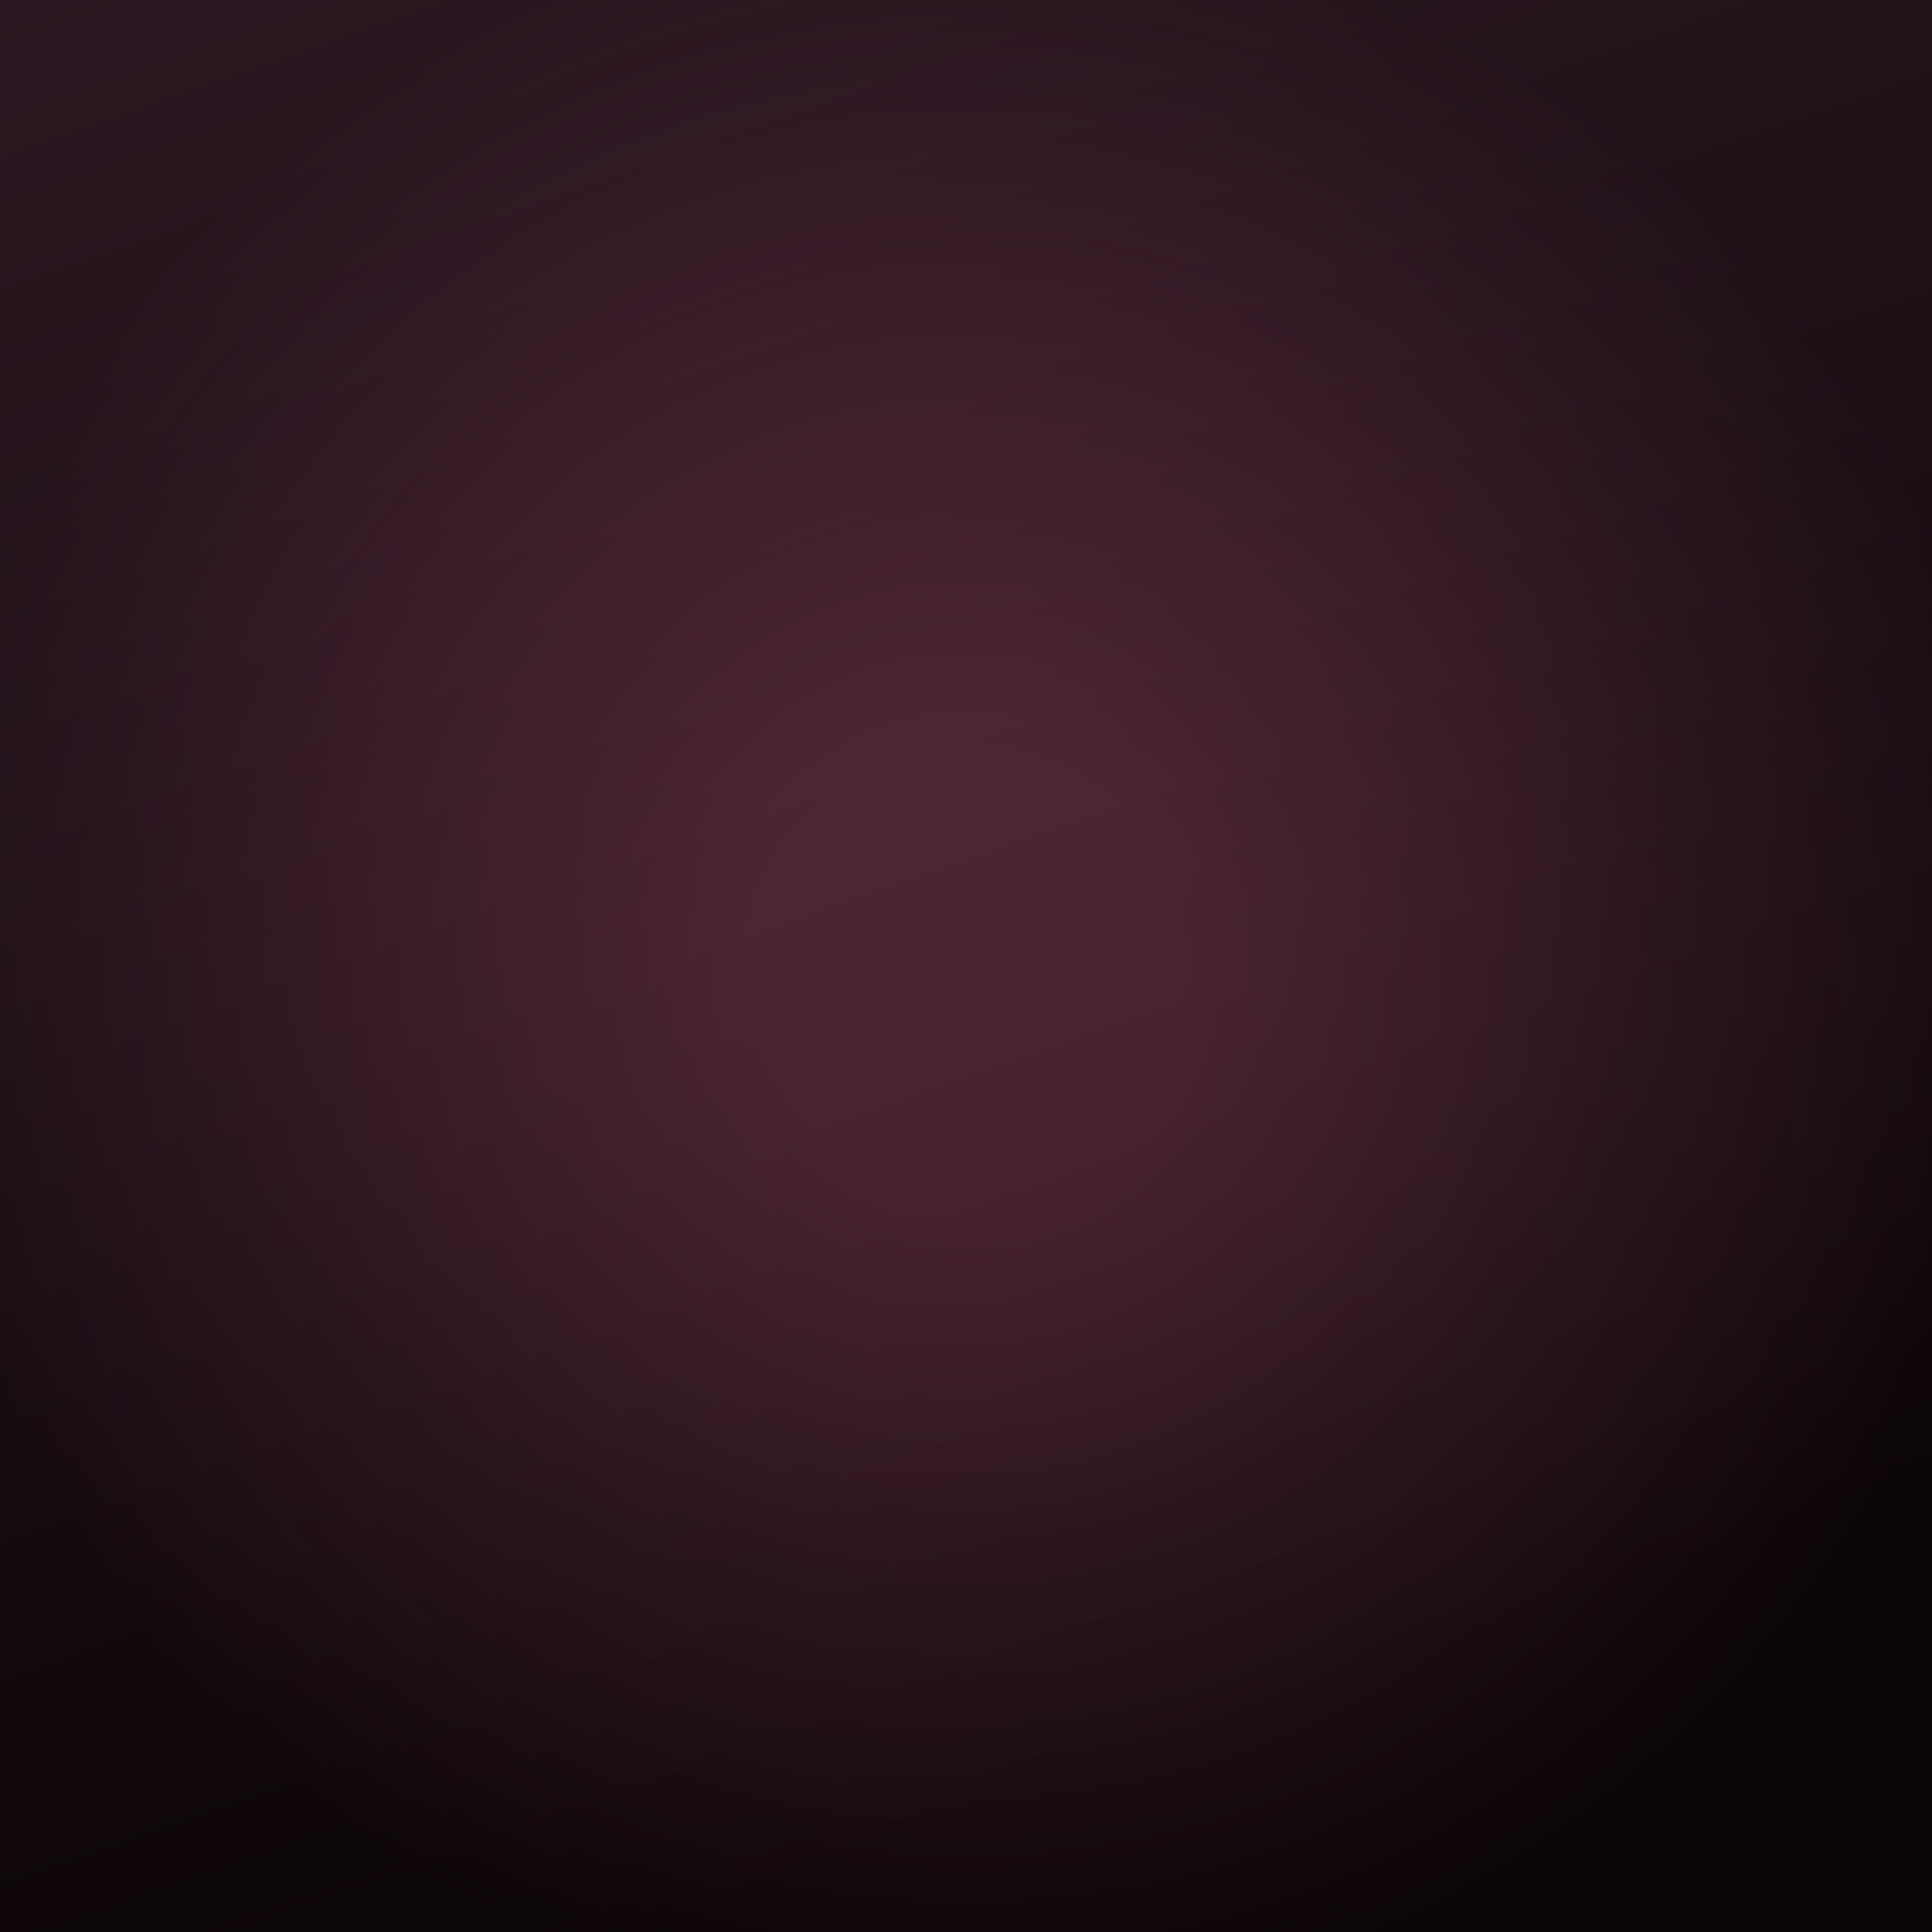
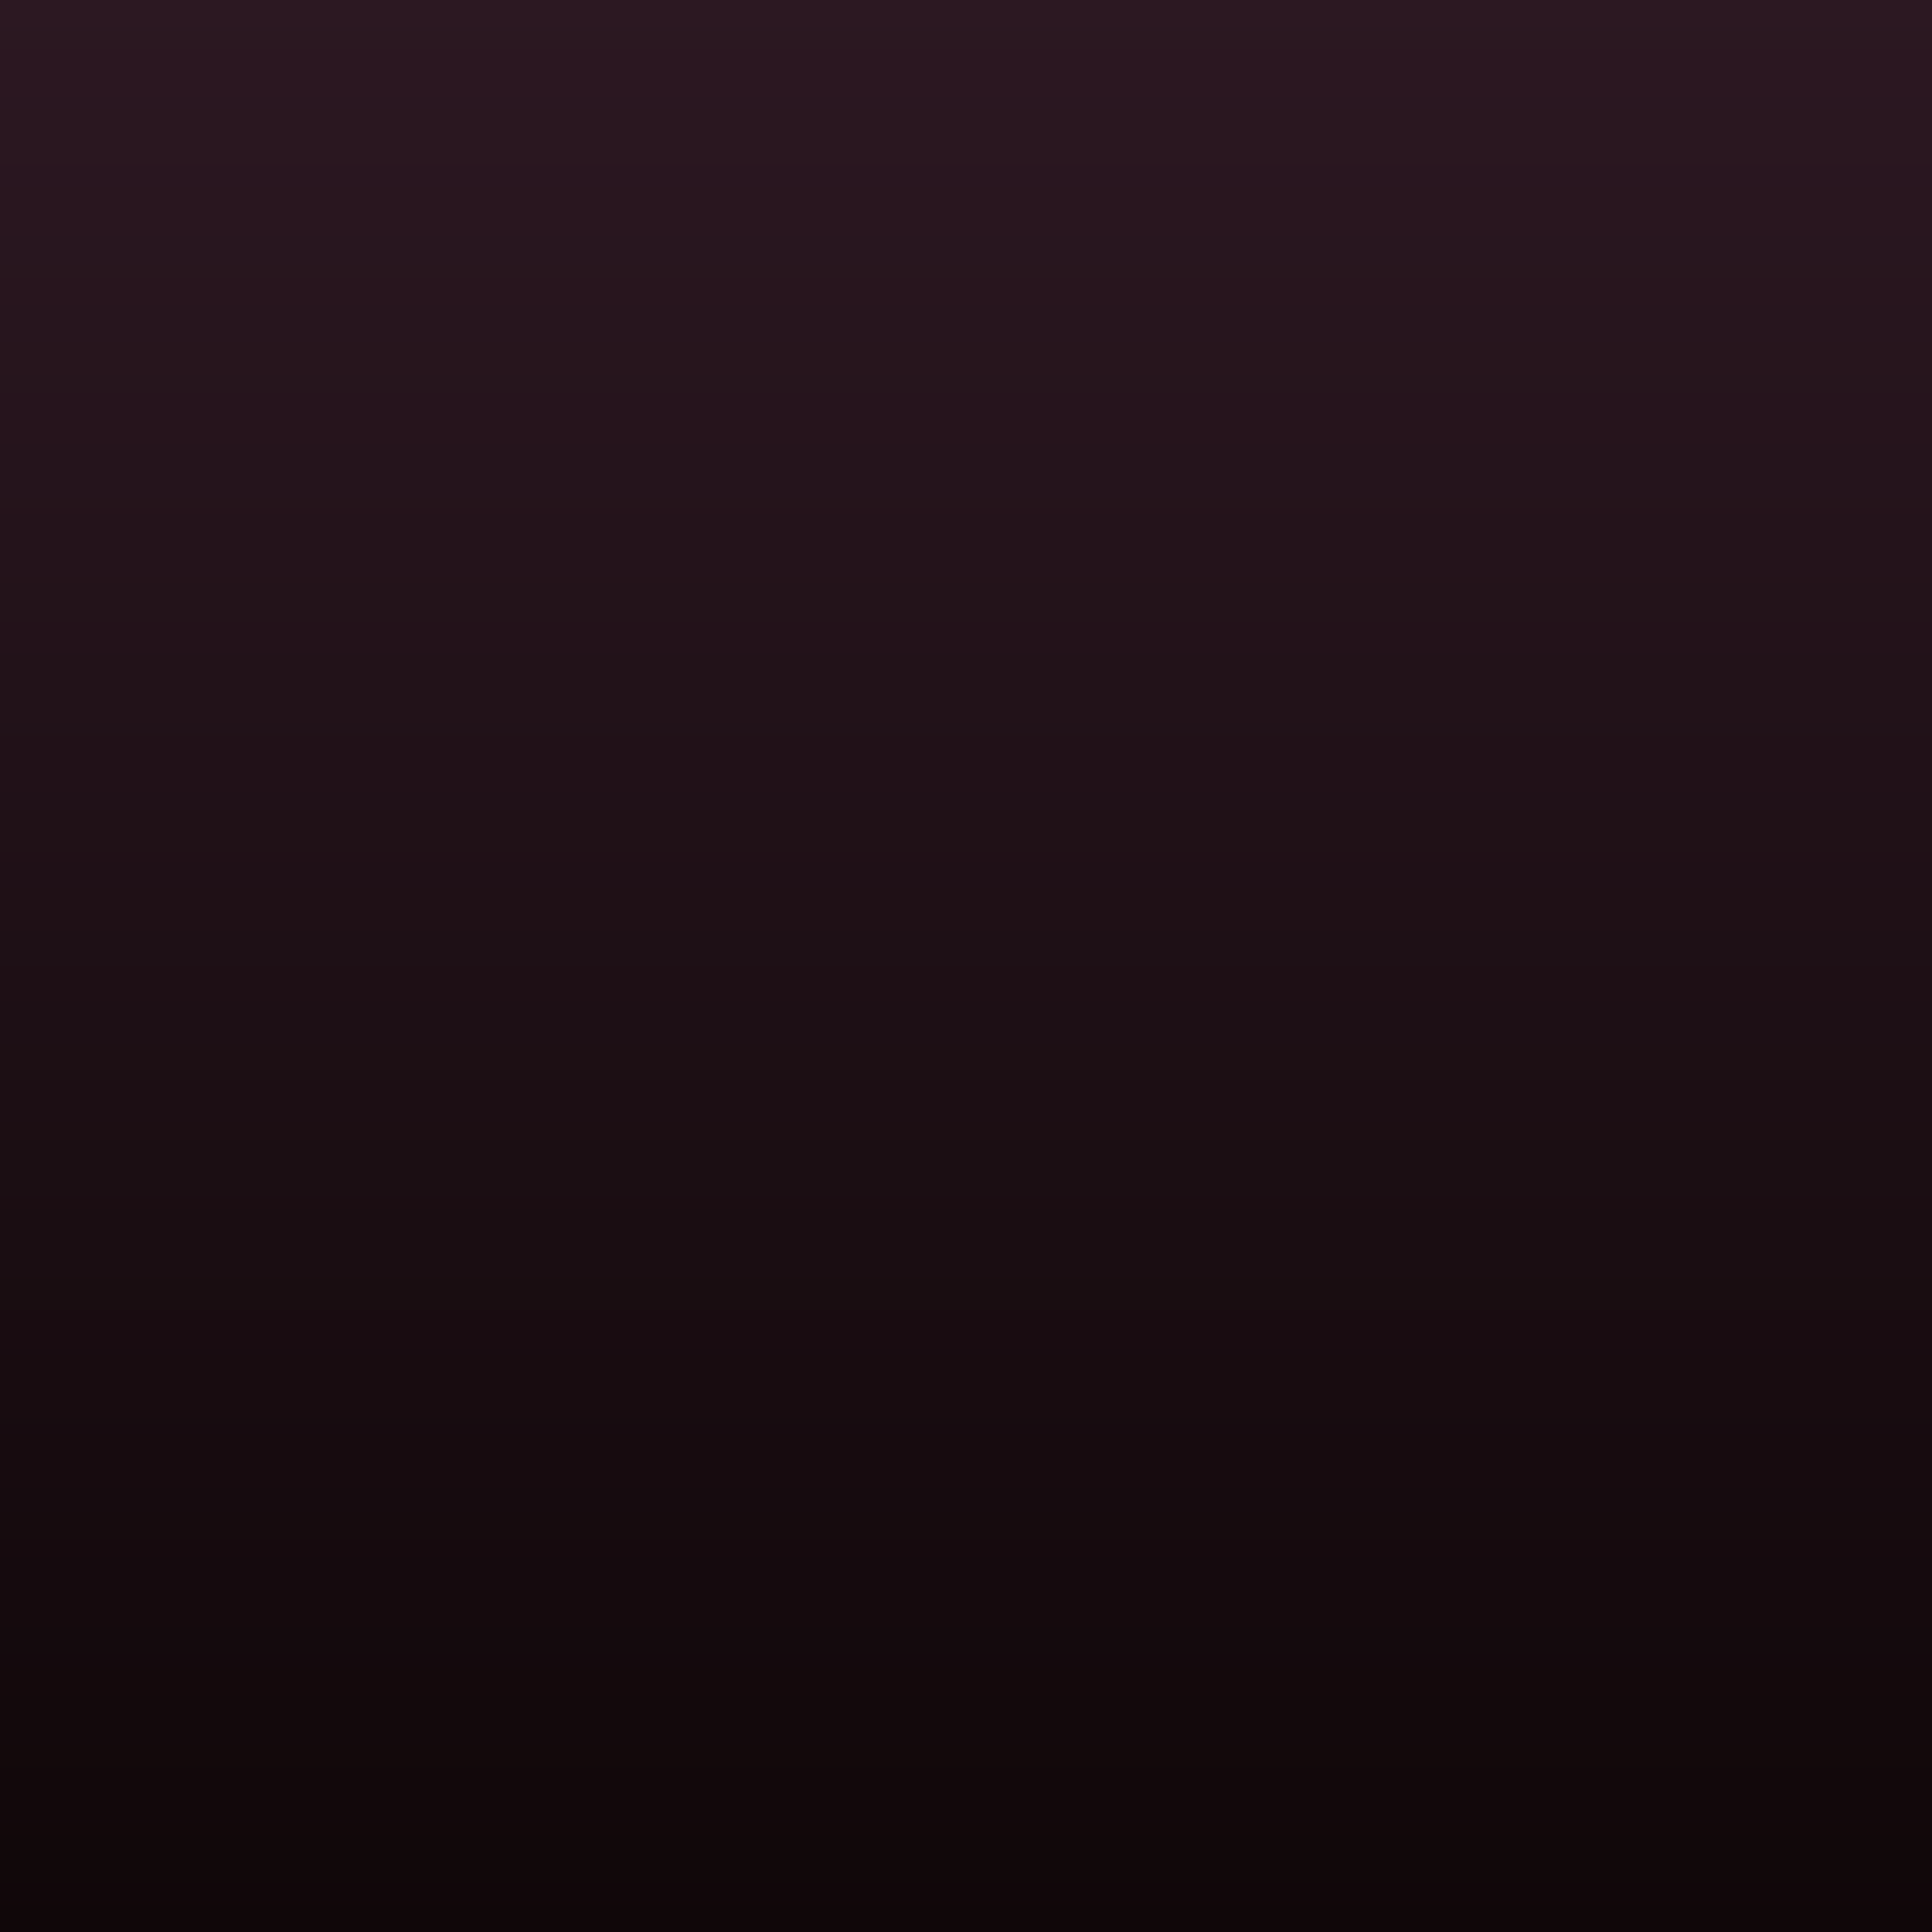
<svg xmlns="http://www.w3.org/2000/svg" width="1024" height="1024" viewBox="0 0 1024 1024">
  <defs>
-     <linearGradient id="bg" x1="0" y1="0" x2="0.35" y2="1">
+     <linearGradient id="bg" x1="0" y1="0" x2="0" y2="1">
      <stop offset="0" stop-color="#2c1822" />
-       <stop offset="1" stop-color="#0b0508" />
+       <stop offset="1" stop-color="#100709" />
    </linearGradient>
-     <radialGradient id="glow" cx="512" cy="512" r="563" gradientUnits="userSpaceOnUse">
-       <stop offset="0.2" stop-color="#ff7aa0" stop-opacity="0.22" />
-       <stop offset="1" stop-color="#ff7aa0" stop-opacity="0" />
-     </radialGradient>
  </defs>
  <rect width="1024" height="1024" fill="url(#bg)" />
-   <rect width="1024" height="1024" fill="url(#glow)" />
</svg>
